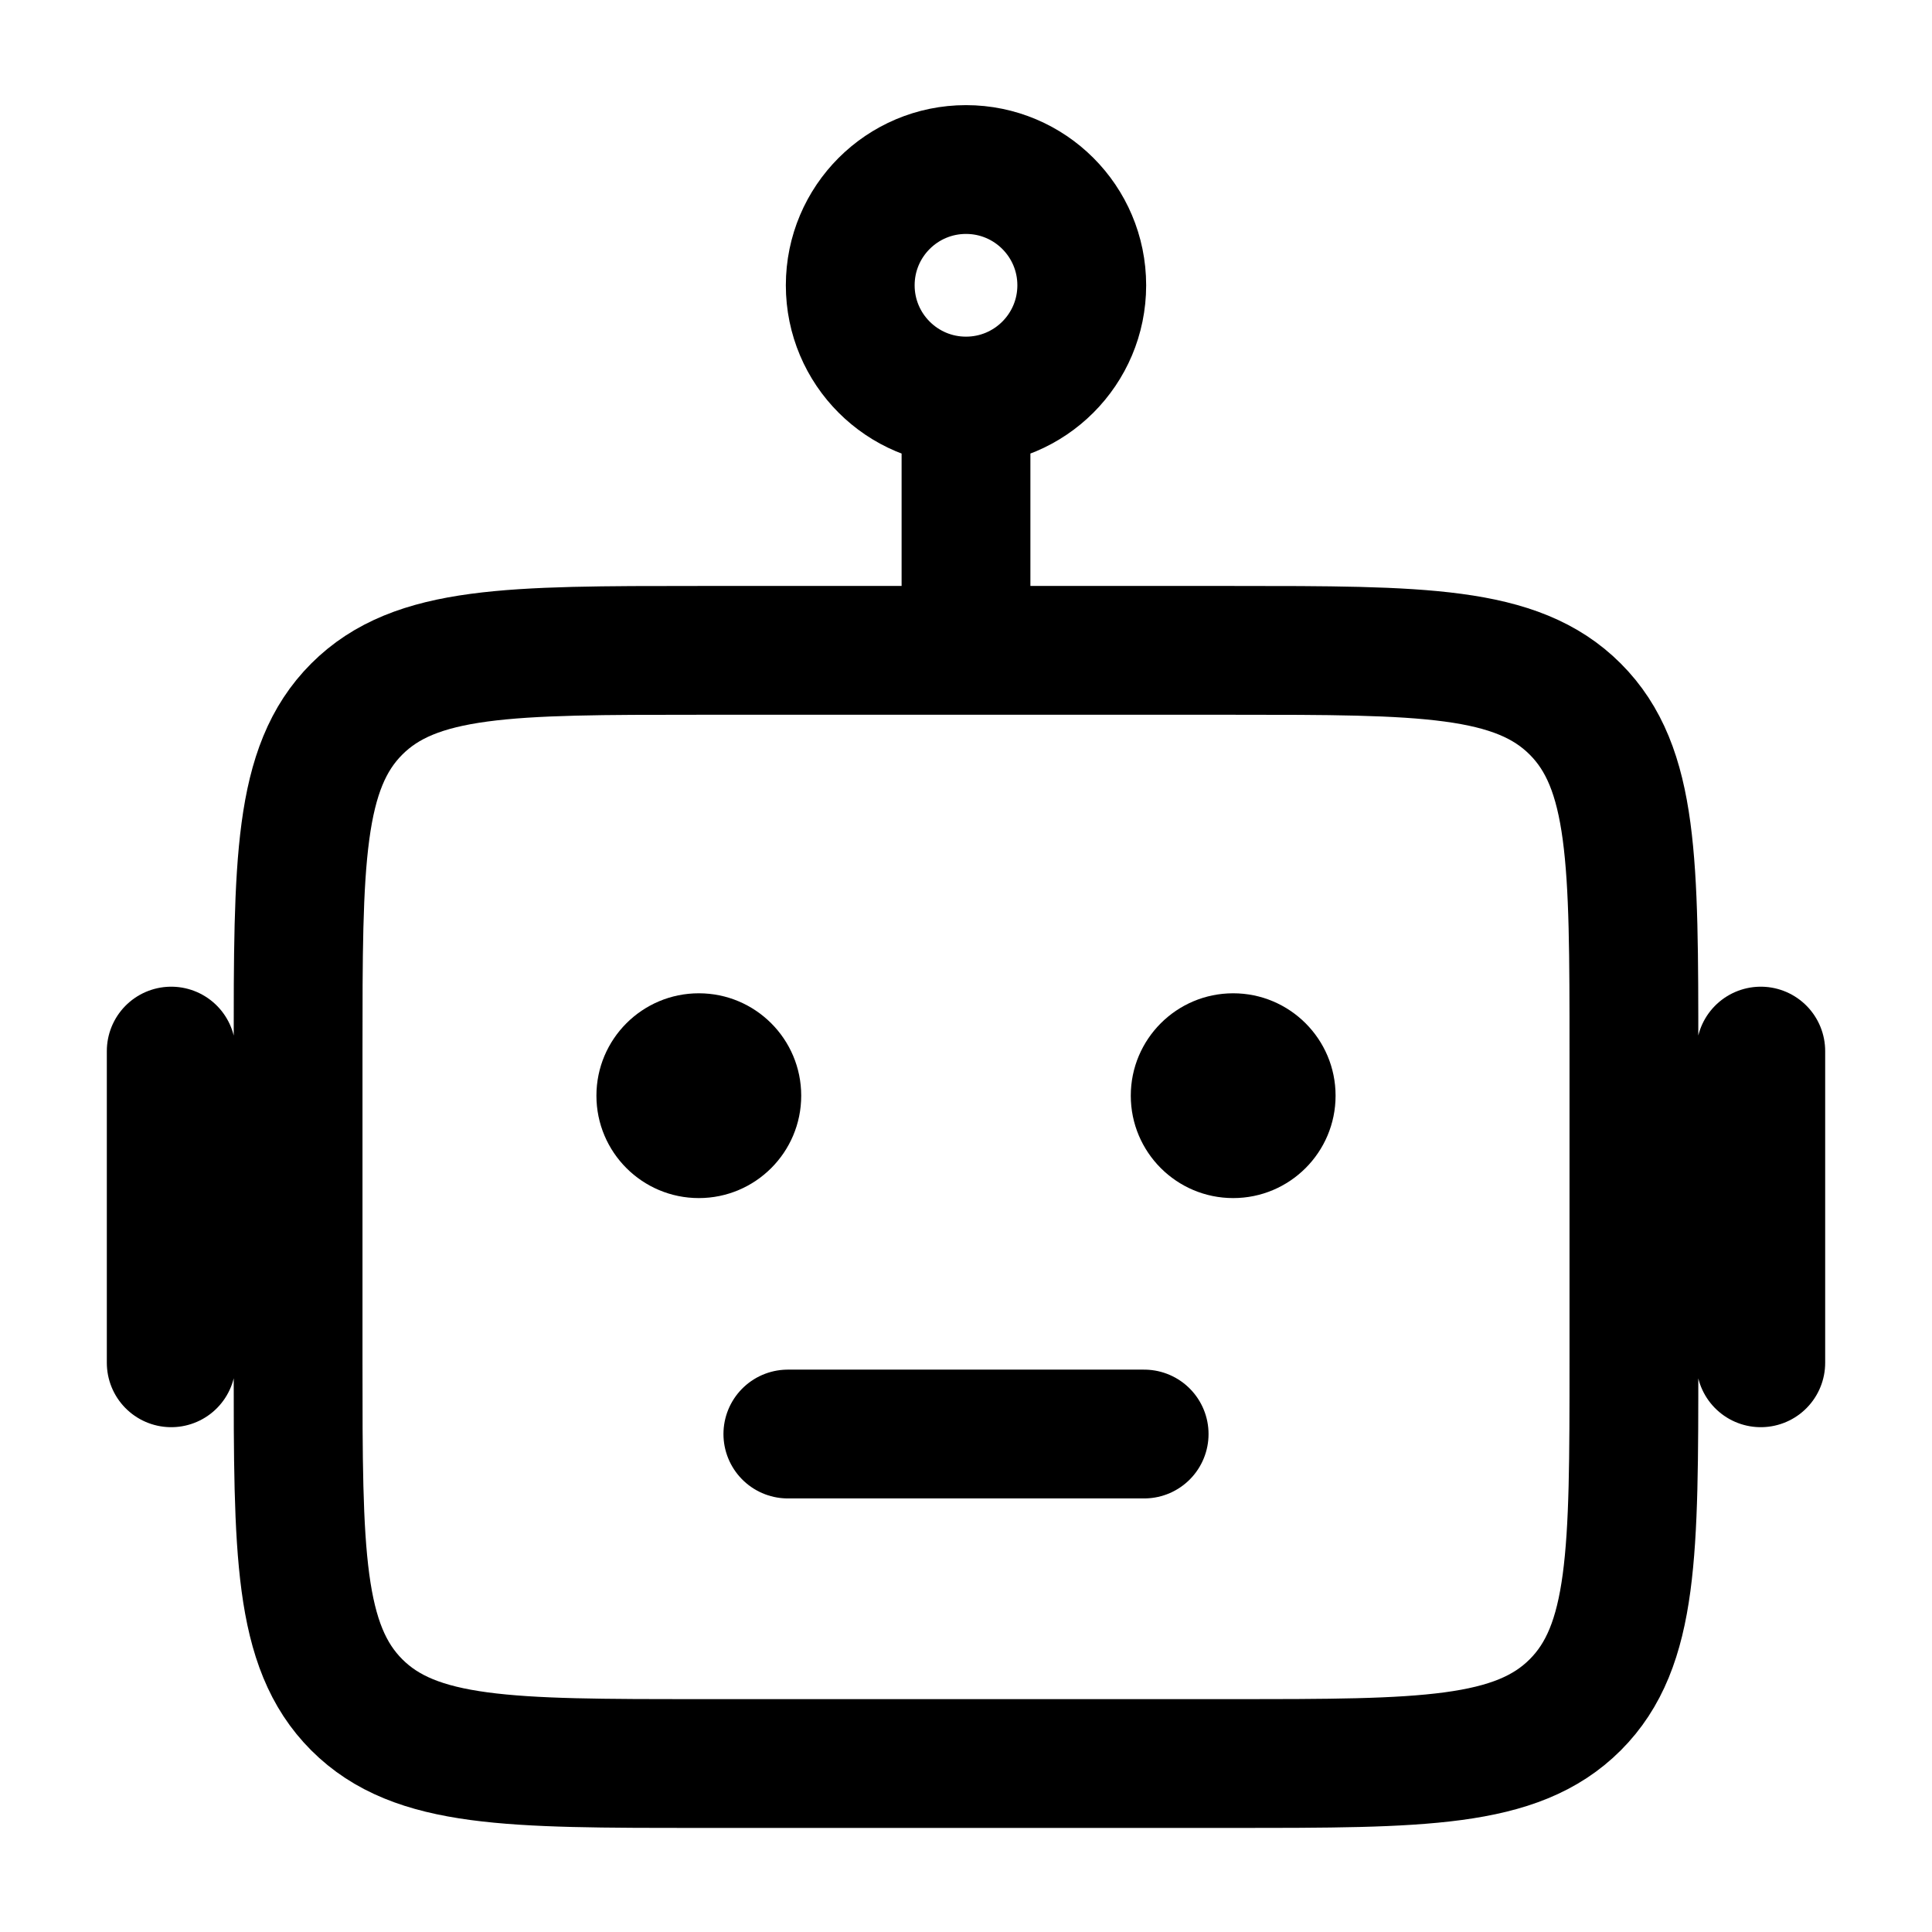
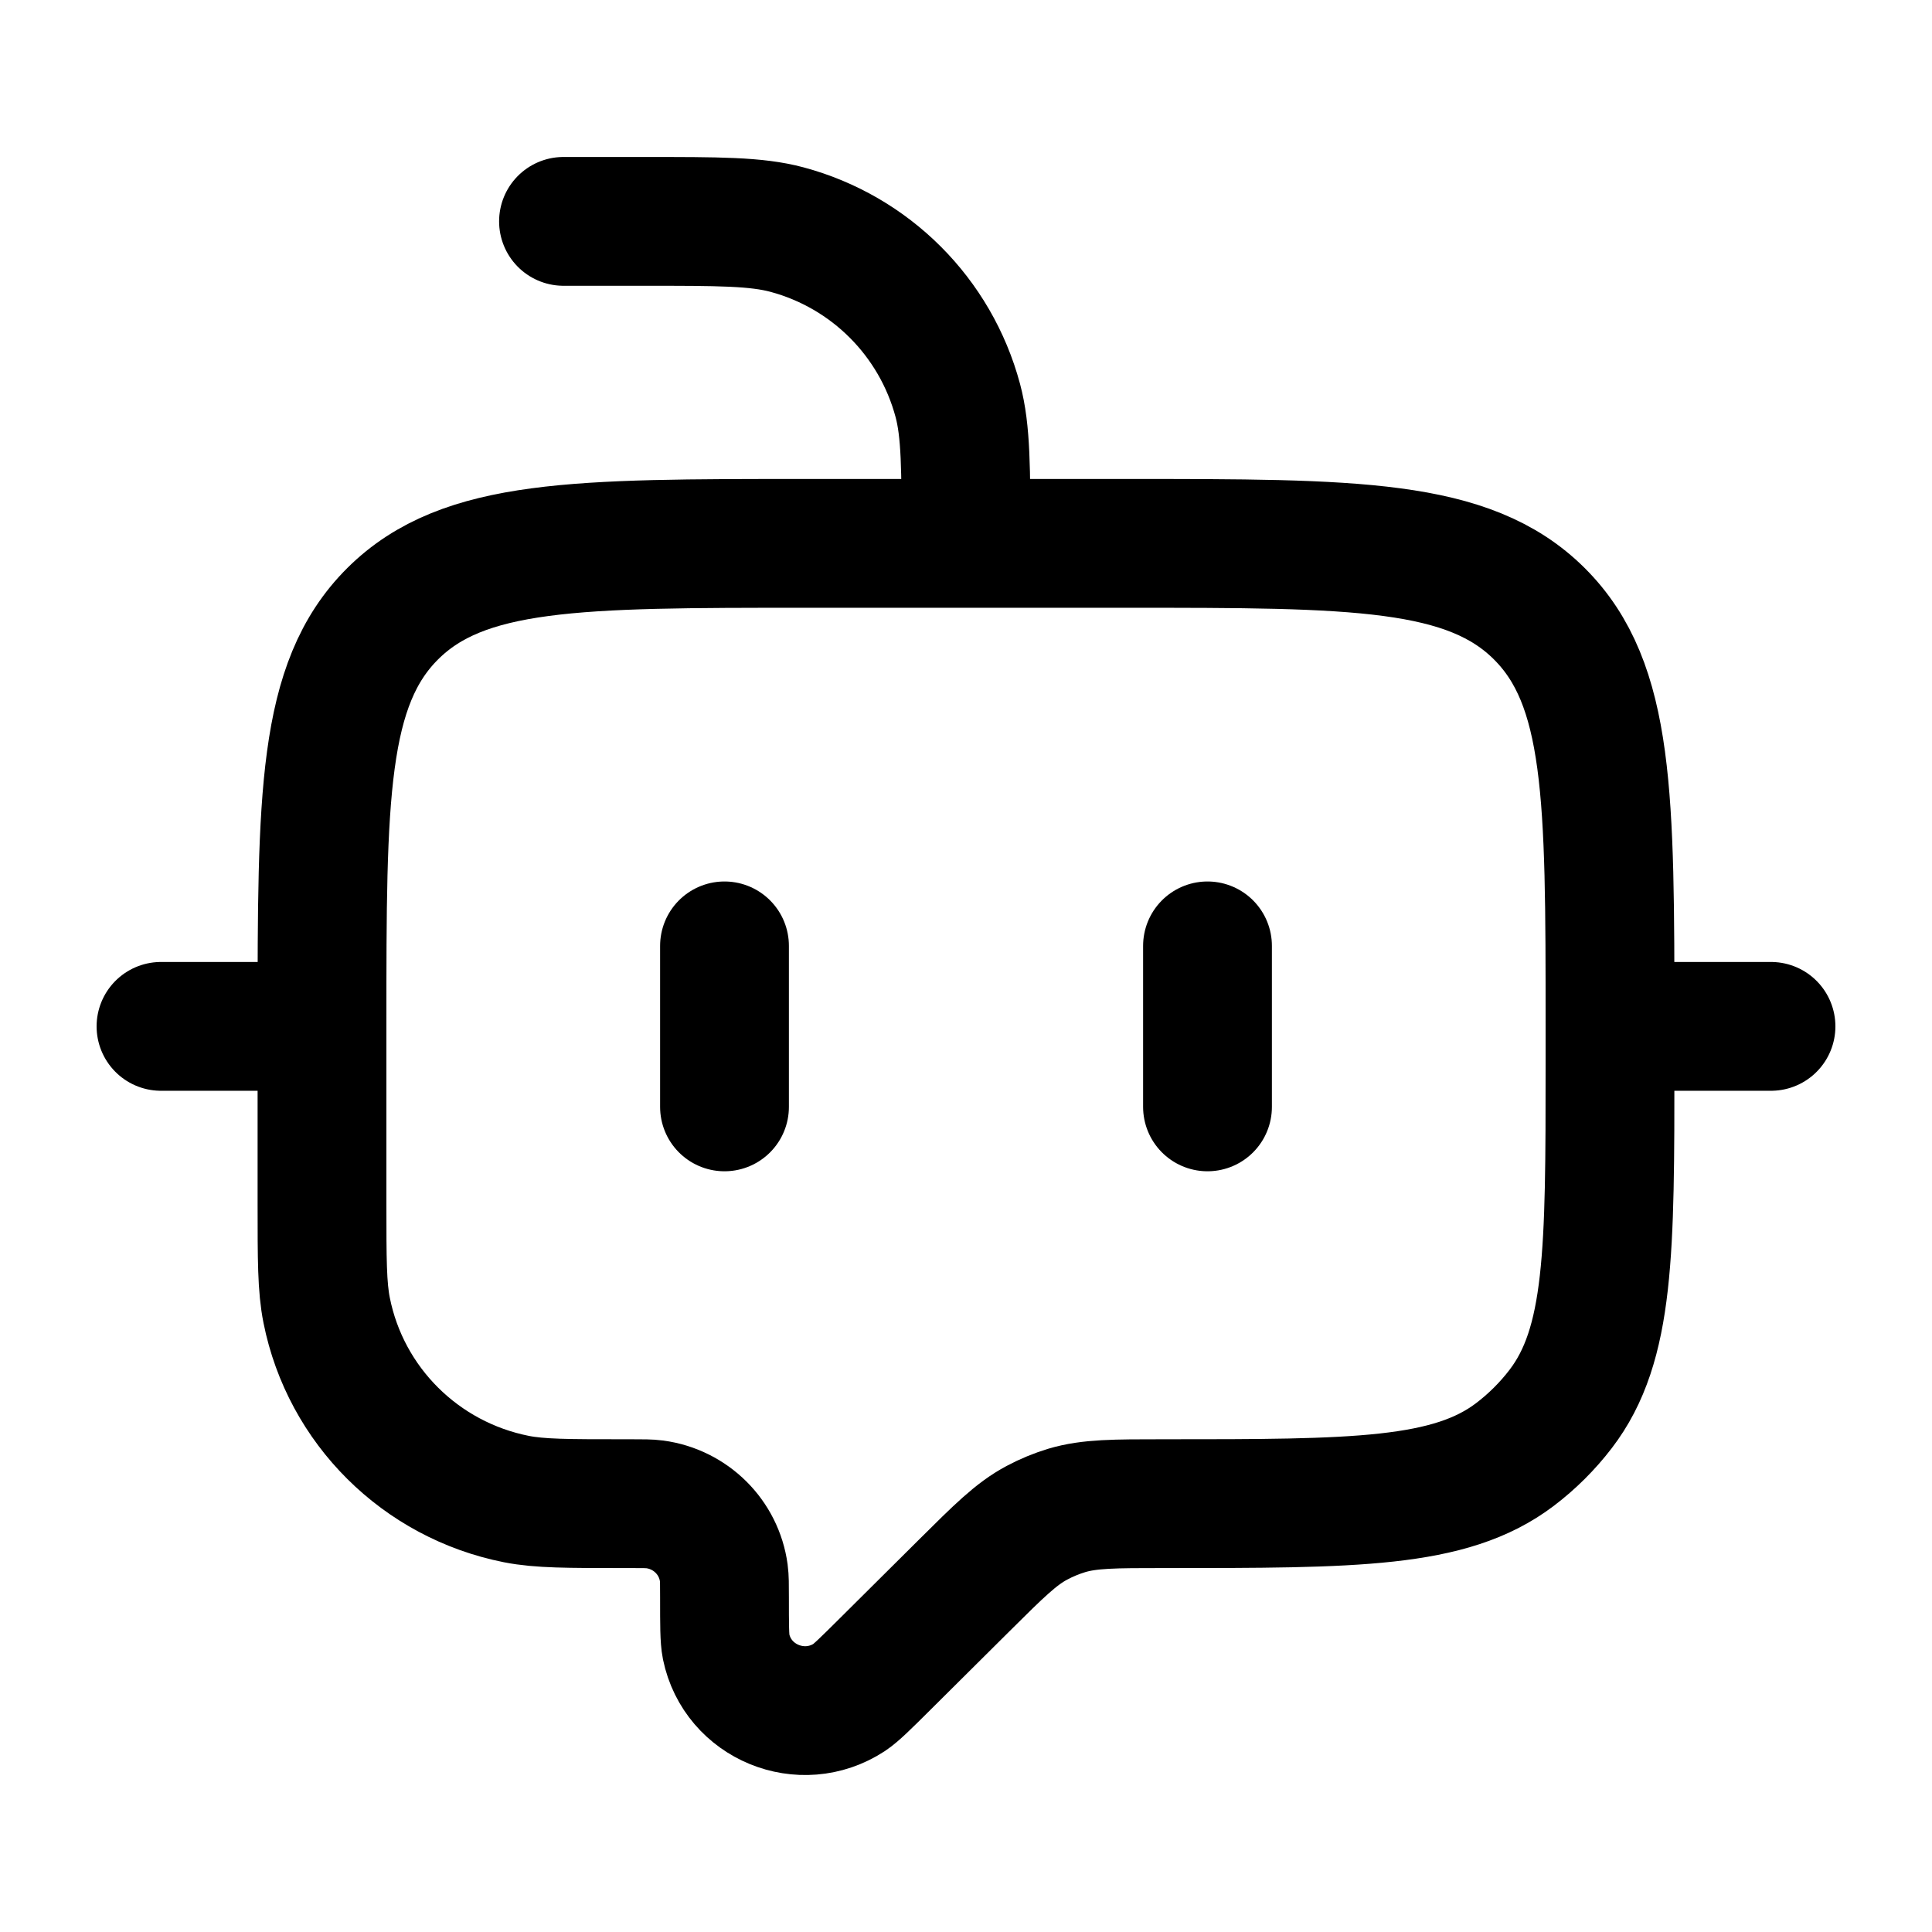
<svg viewBox="0 0 24 24" fill="none" stroke-width="1.6" stroke-linecap="round" stroke-linejoin="round">
-   <path d="M8.681 8.079H15.319C17.665 8.079 18.839 8.079 19.568 8.808C20.297 9.537 20.297 10.711 20.297 13.057V16.929C20.297 19.276 20.297 20.449 19.568 21.178C18.839 21.907 17.665 21.907 15.319 21.907H8.681C6.335 21.907 5.161 21.907 4.432 21.178C3.703 20.449 3.703 19.276 3.703 16.929V13.057C3.703 10.711 3.703 9.537 4.432 8.808C5.161 8.079 6.335 8.079 8.681 8.079ZM10.562 3.544A1.438 1.438 0 1 0 13.438 3.544A1.438 1.438 0 1 0 10.562 3.544ZM12 4.982V8.079M9.787 17.814H14.213M2.127 13.057V16.929M21.873 13.057V16.929" stroke="currentColor" />
-   <circle cx="8.681" cy="13.611" r="1.272" fill="currentColor" stroke="none" />
-   <circle cx="15.319" cy="13.611" r="1.272" fill="currentColor" stroke="none" />
+   <path d="M15 11.75V13.75M20 13.226V12.714C20 9.903 20 8.497 19.121 7.623C18.243 6.75 16.828 6.75 14 6.75H10C7.172 6.75 5.757 6.75 4.879 7.623C4 8.497 4 9.903 4 12.714V14.951C4 15.644 4 15.99 4.058 16.278C4.294 17.461 5.225 18.386 6.415 18.622C6.705 18.679 7.053 18.679 7.75 18.679H7.828C7.988 18.679 8.067 18.679 8.134 18.688C8.58 18.748 8.931 19.096 8.991 19.539C9 19.606 9 19.685 9 19.843C9 20.185 9 20.356 9.02 20.455C9.162 21.144 9.96 21.472 10.551 21.085C10.635 21.029 10.757 20.909 11 20.667L11.978 19.695C12.408 19.268 12.622 19.054 12.882 18.916C13 18.853 13.124 18.802 13.252 18.763C13.534 18.679 13.842 18.679 14.46 18.679C16.828 18.679 18.012 18.679 18.817 18.07C19.032 17.907 19.224 17.716 19.387 17.503C20 16.703 20 15.544 20 13.226ZM9 11.75V13.75M7 2.75H8C8.93 2.75 9.395 2.75 9.776 2.852C10.812 3.13 11.62 3.938 11.898 4.974C12 5.355 12 5.82 12 6.75M2 12.75H4M20 12.75H22" stroke="currentColor" />
</svg>
